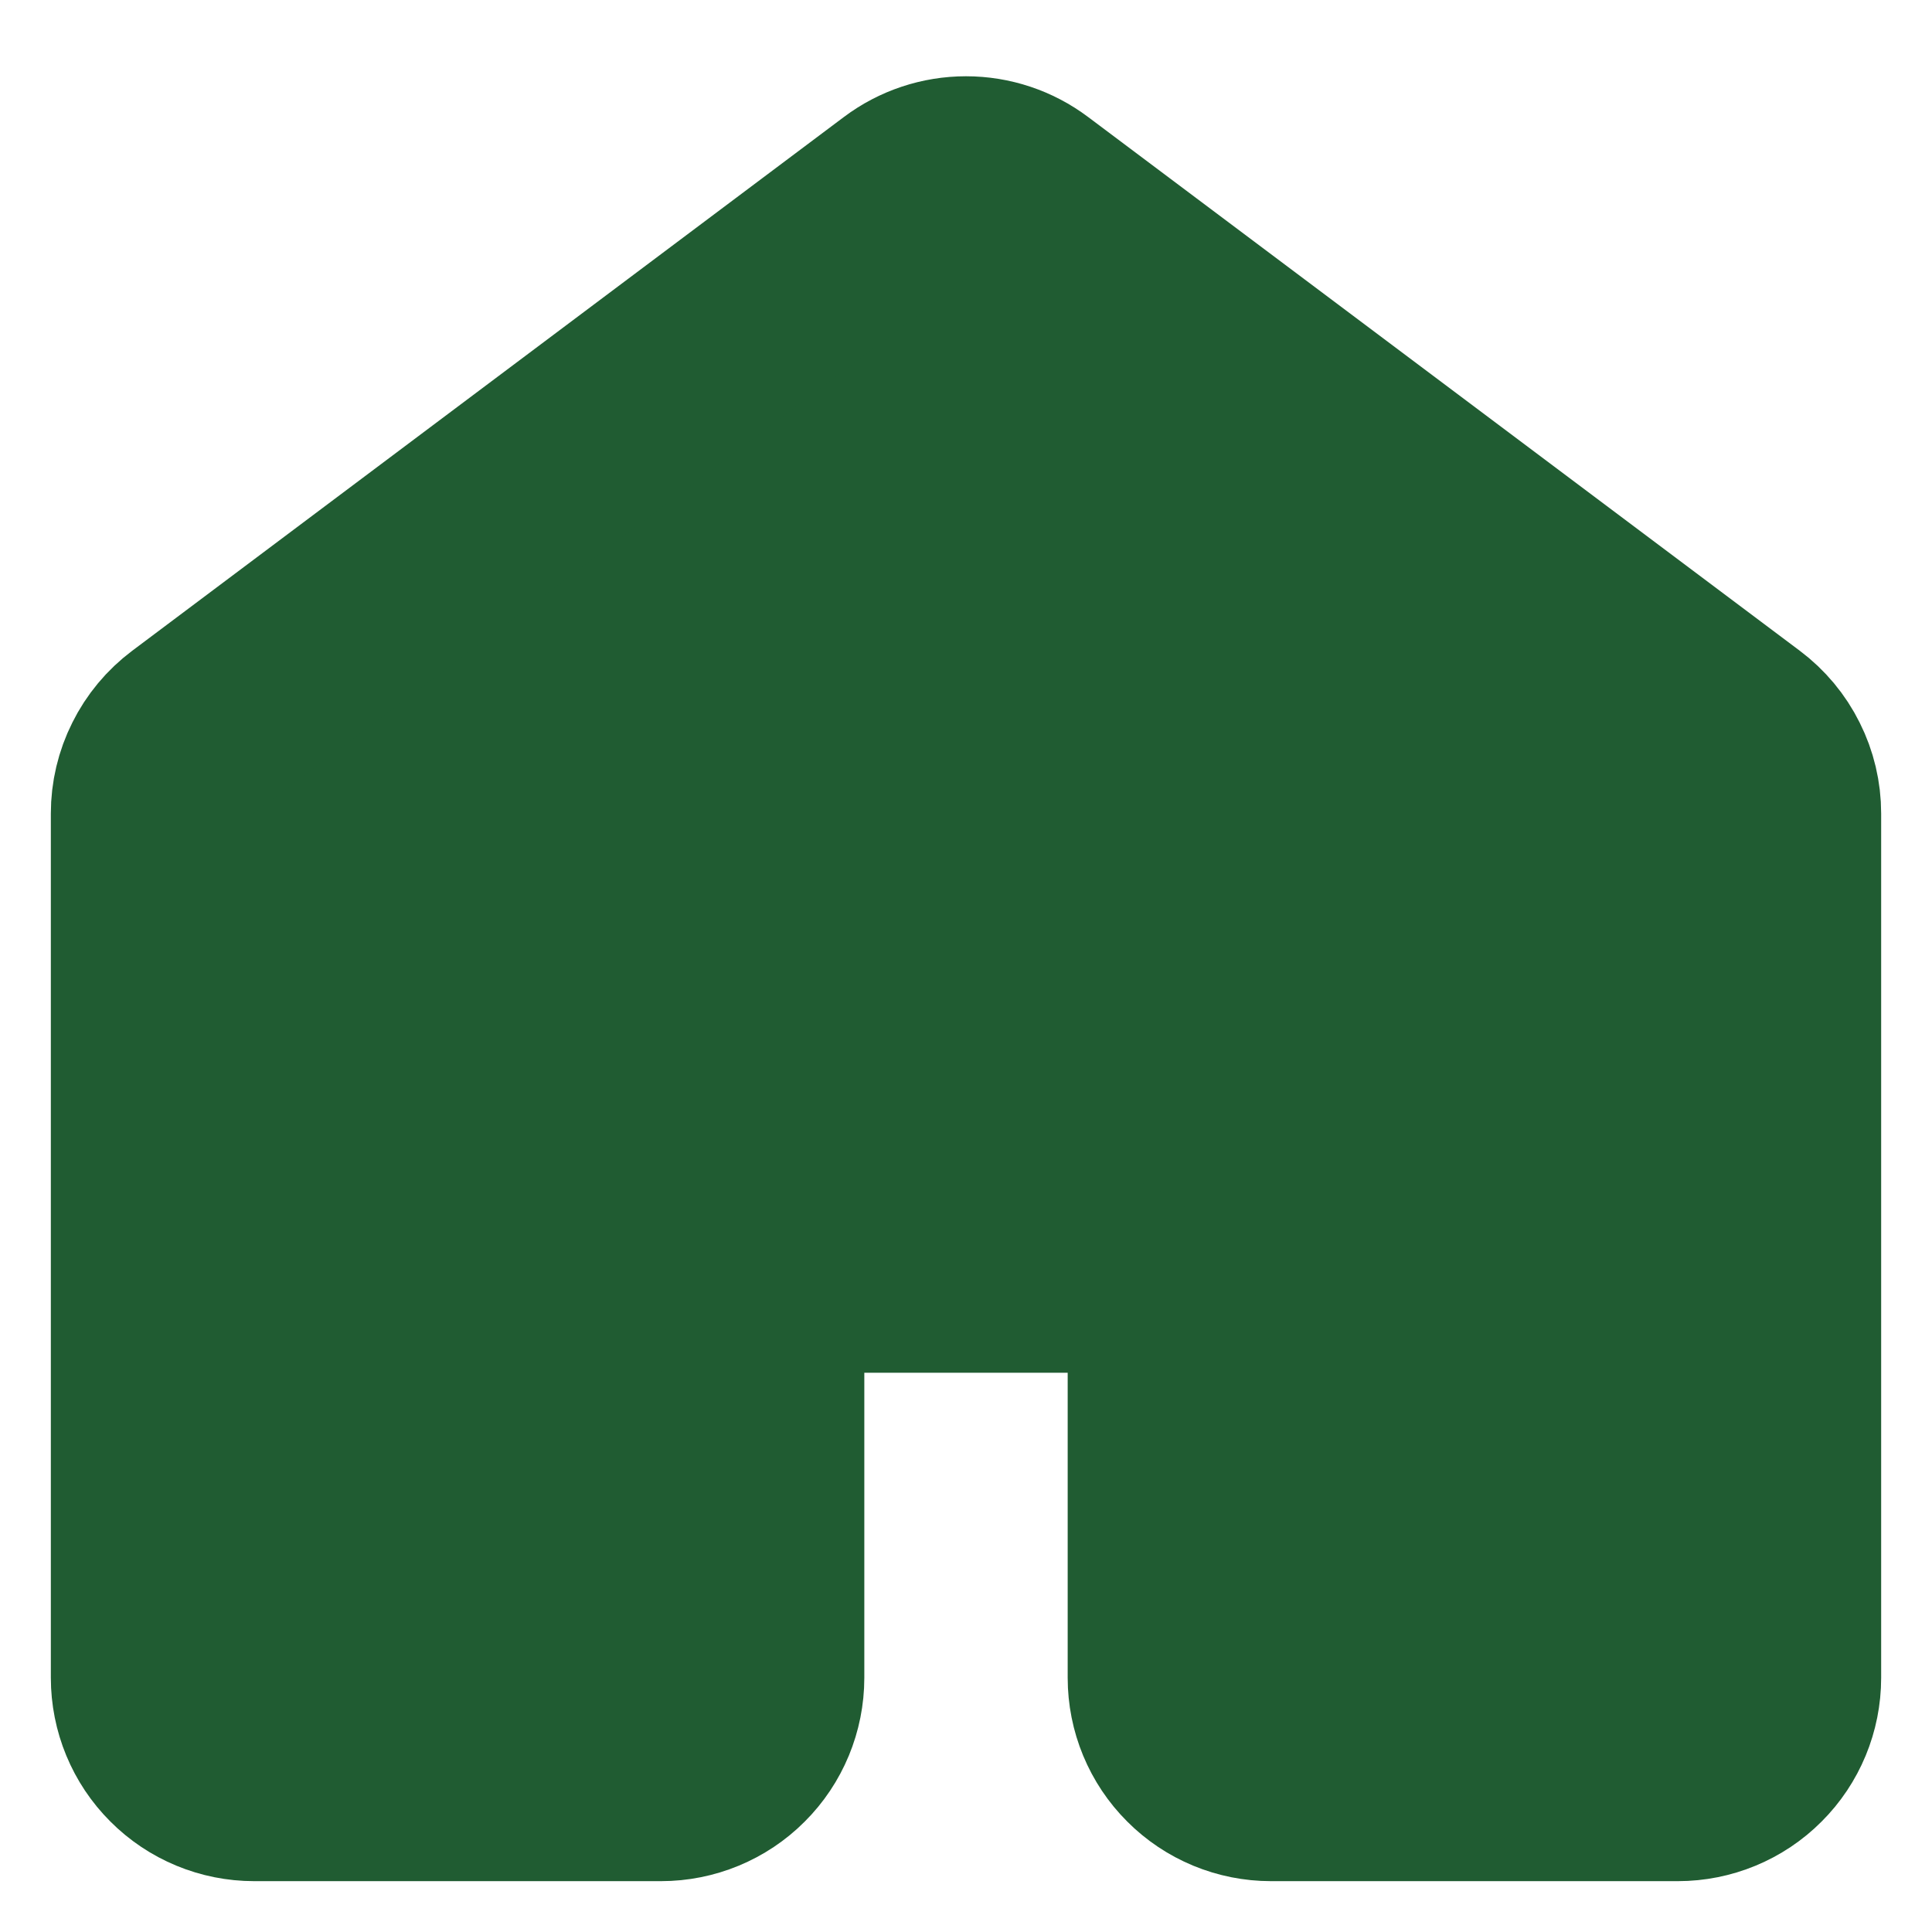
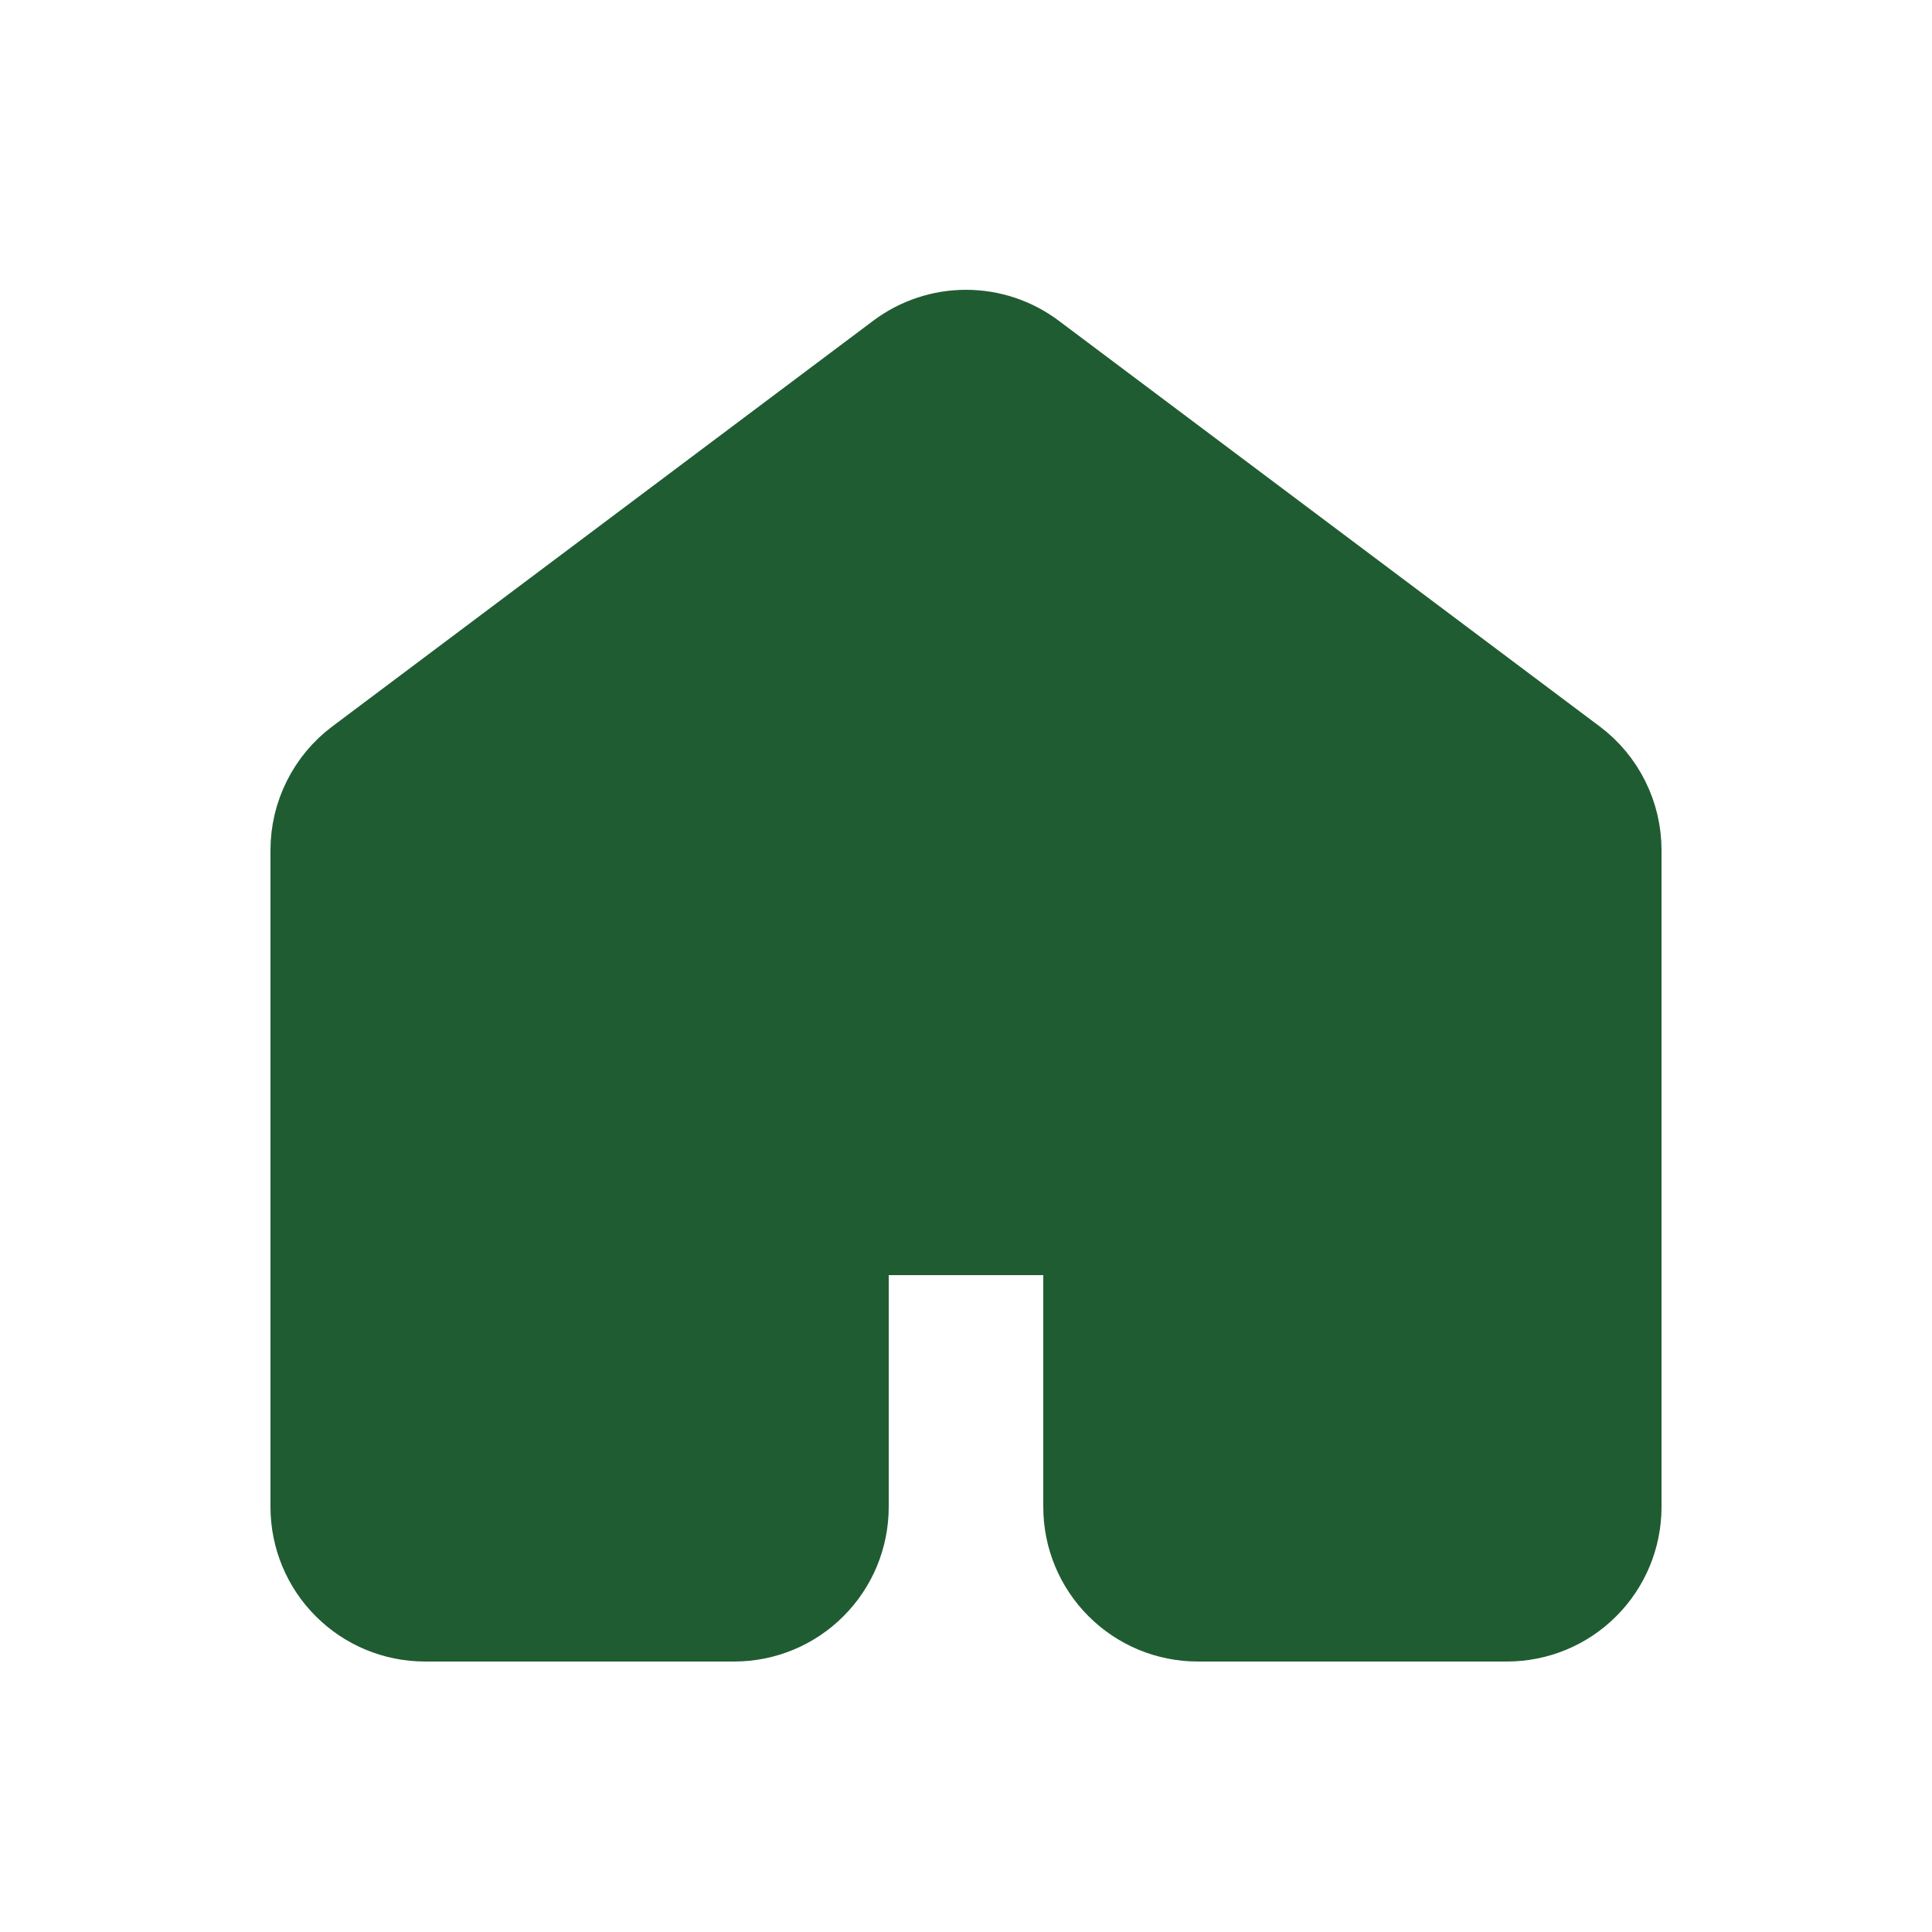
- <svg xmlns="http://www.w3.org/2000/svg" width="19" height="19" viewBox="0 0 19 19" fill="none">
-   <path d="M17.5 16.5V8C17.5 7.845 17.464 7.692 17.394 7.553C17.325 7.414 17.224 7.293 17.1 7.2L10.1 1.95C9.927 1.82 9.716 1.75 9.5 1.75C9.284 1.75 9.073 1.82 8.9 1.95L1.9 7.2C1.776 7.293 1.675 7.414 1.606 7.553C1.536 7.692 1.5 7.845 1.5 8V16.5C1.5 16.765 1.605 17.02 1.793 17.207C1.98 17.395 2.235 17.5 2.5 17.5H6.5C6.765 17.5 7.02 17.395 7.207 17.207C7.395 17.02 7.5 16.765 7.5 16.5V13.5C7.5 13.235 7.605 12.98 7.793 12.793C7.98 12.605 8.235 12.5 8.5 12.5H10.5C10.765 12.5 11.02 12.605 11.207 12.793C11.395 12.98 11.5 13.235 11.5 13.5V16.5C11.5 16.765 11.605 17.02 11.793 17.207C11.98 17.395 12.235 17.5 12.5 17.5H16.5C16.765 17.5 17.02 17.395 17.207 17.207C17.395 17.02 17.5 16.765 17.5 16.5Z" fill="#205C32" stroke="#205C32" stroke-width="2" stroke-linecap="round" stroke-linejoin="round" />
+ <svg xmlns="http://www.w3.org/2000/svg" width="25" height="25" viewBox="0 0 25 25" fill="none">
+   <path d="M20.5 19.5V11C20.5 10.845 20.464 10.692 20.394 10.553C20.325 10.414 20.224 10.293 20.1 10.2L13.1 4.95C12.927 4.82 12.716 4.75 12.5 4.75C12.284 4.75 12.073 4.82 11.9 4.95L4.9 10.2C4.776 10.293 4.675 10.414 4.606 10.553C4.536 10.692 4.5 10.845 4.5 11V19.5C4.5 19.765 4.605 20.02 4.793 20.207C4.98 20.395 5.235 20.5 5.5 20.5H9.5C9.765 20.5 10.02 20.395 10.207 20.207C10.395 20.02 10.5 19.765 10.5 19.5V16.5C10.5 16.235 10.605 15.98 10.793 15.793C10.98 15.605 11.235 15.5 11.5 15.5H13.5C13.765 15.5 14.02 15.605 14.207 15.793C14.395 15.98 14.5 16.235 14.5 16.5V19.5C14.5 19.765 14.605 20.02 14.793 20.207C14.98 20.395 15.235 20.5 15.5 20.5H19.5C19.765 20.5 20.02 20.395 20.207 20.207C20.395 20.02 20.5 19.765 20.5 19.5Z" fill="#205C32" stroke="#205C32" stroke-width="2" stroke-linecap="round" stroke-linejoin="round" />
</svg>
